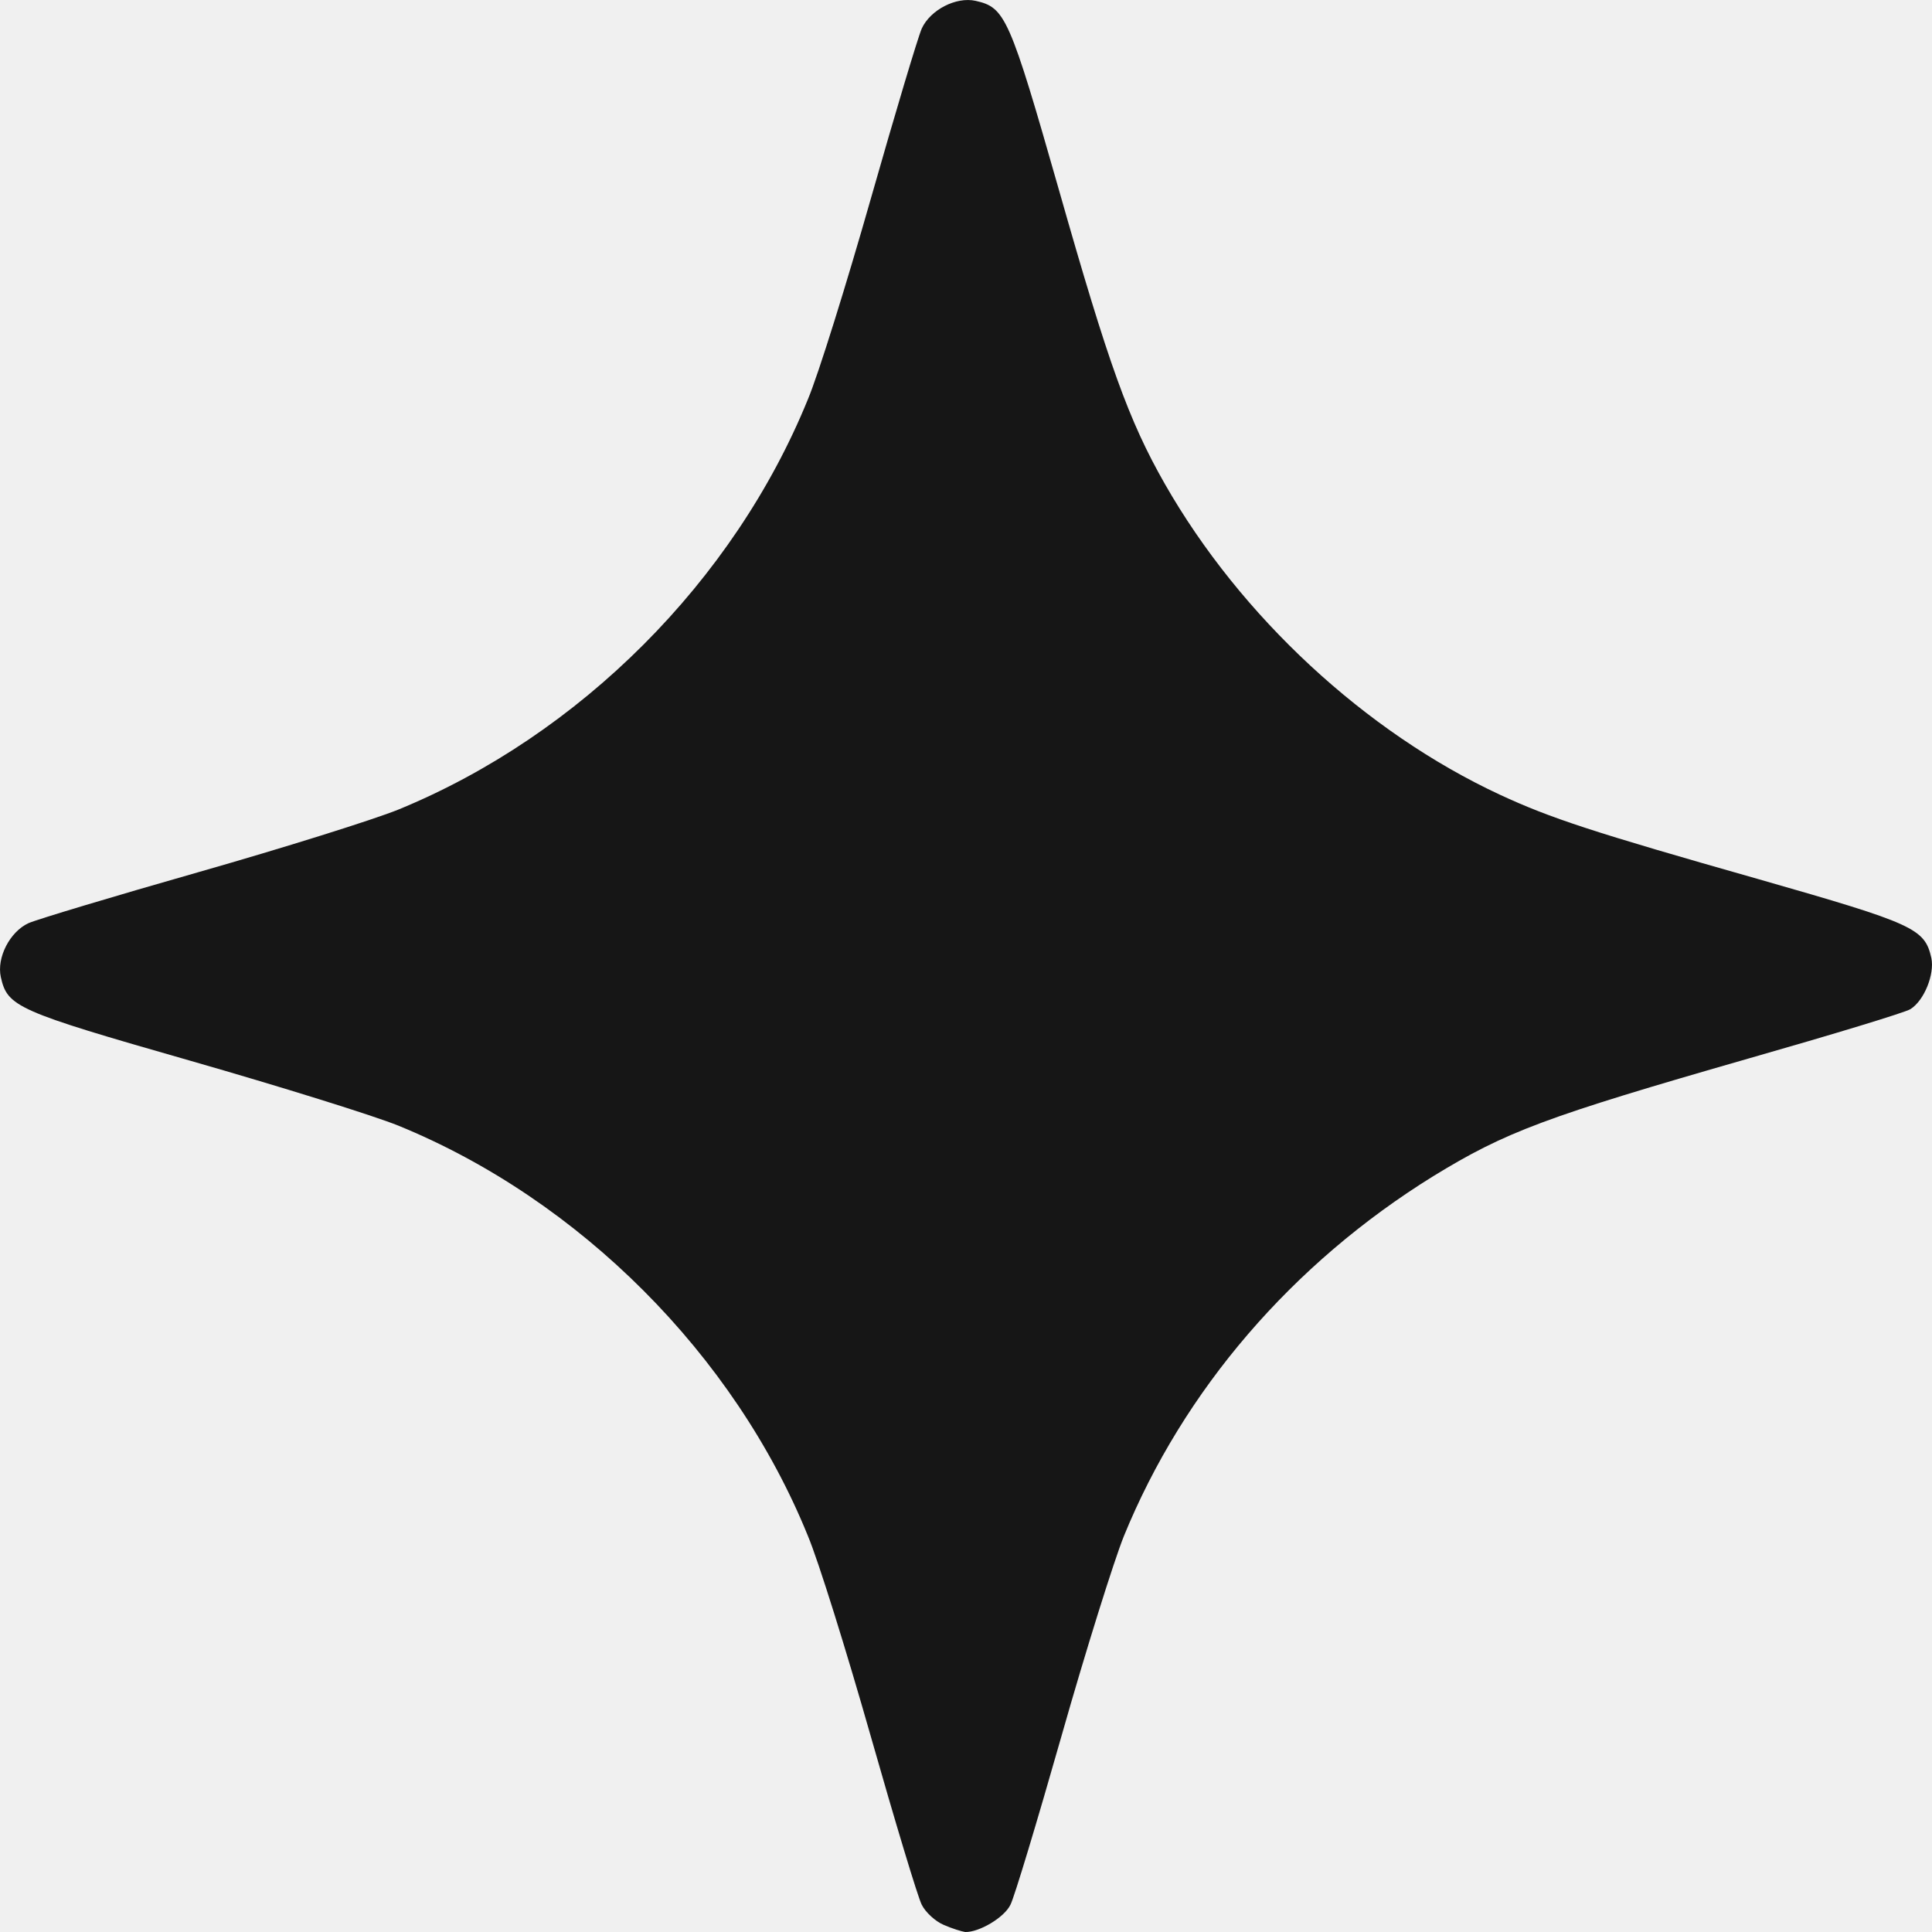
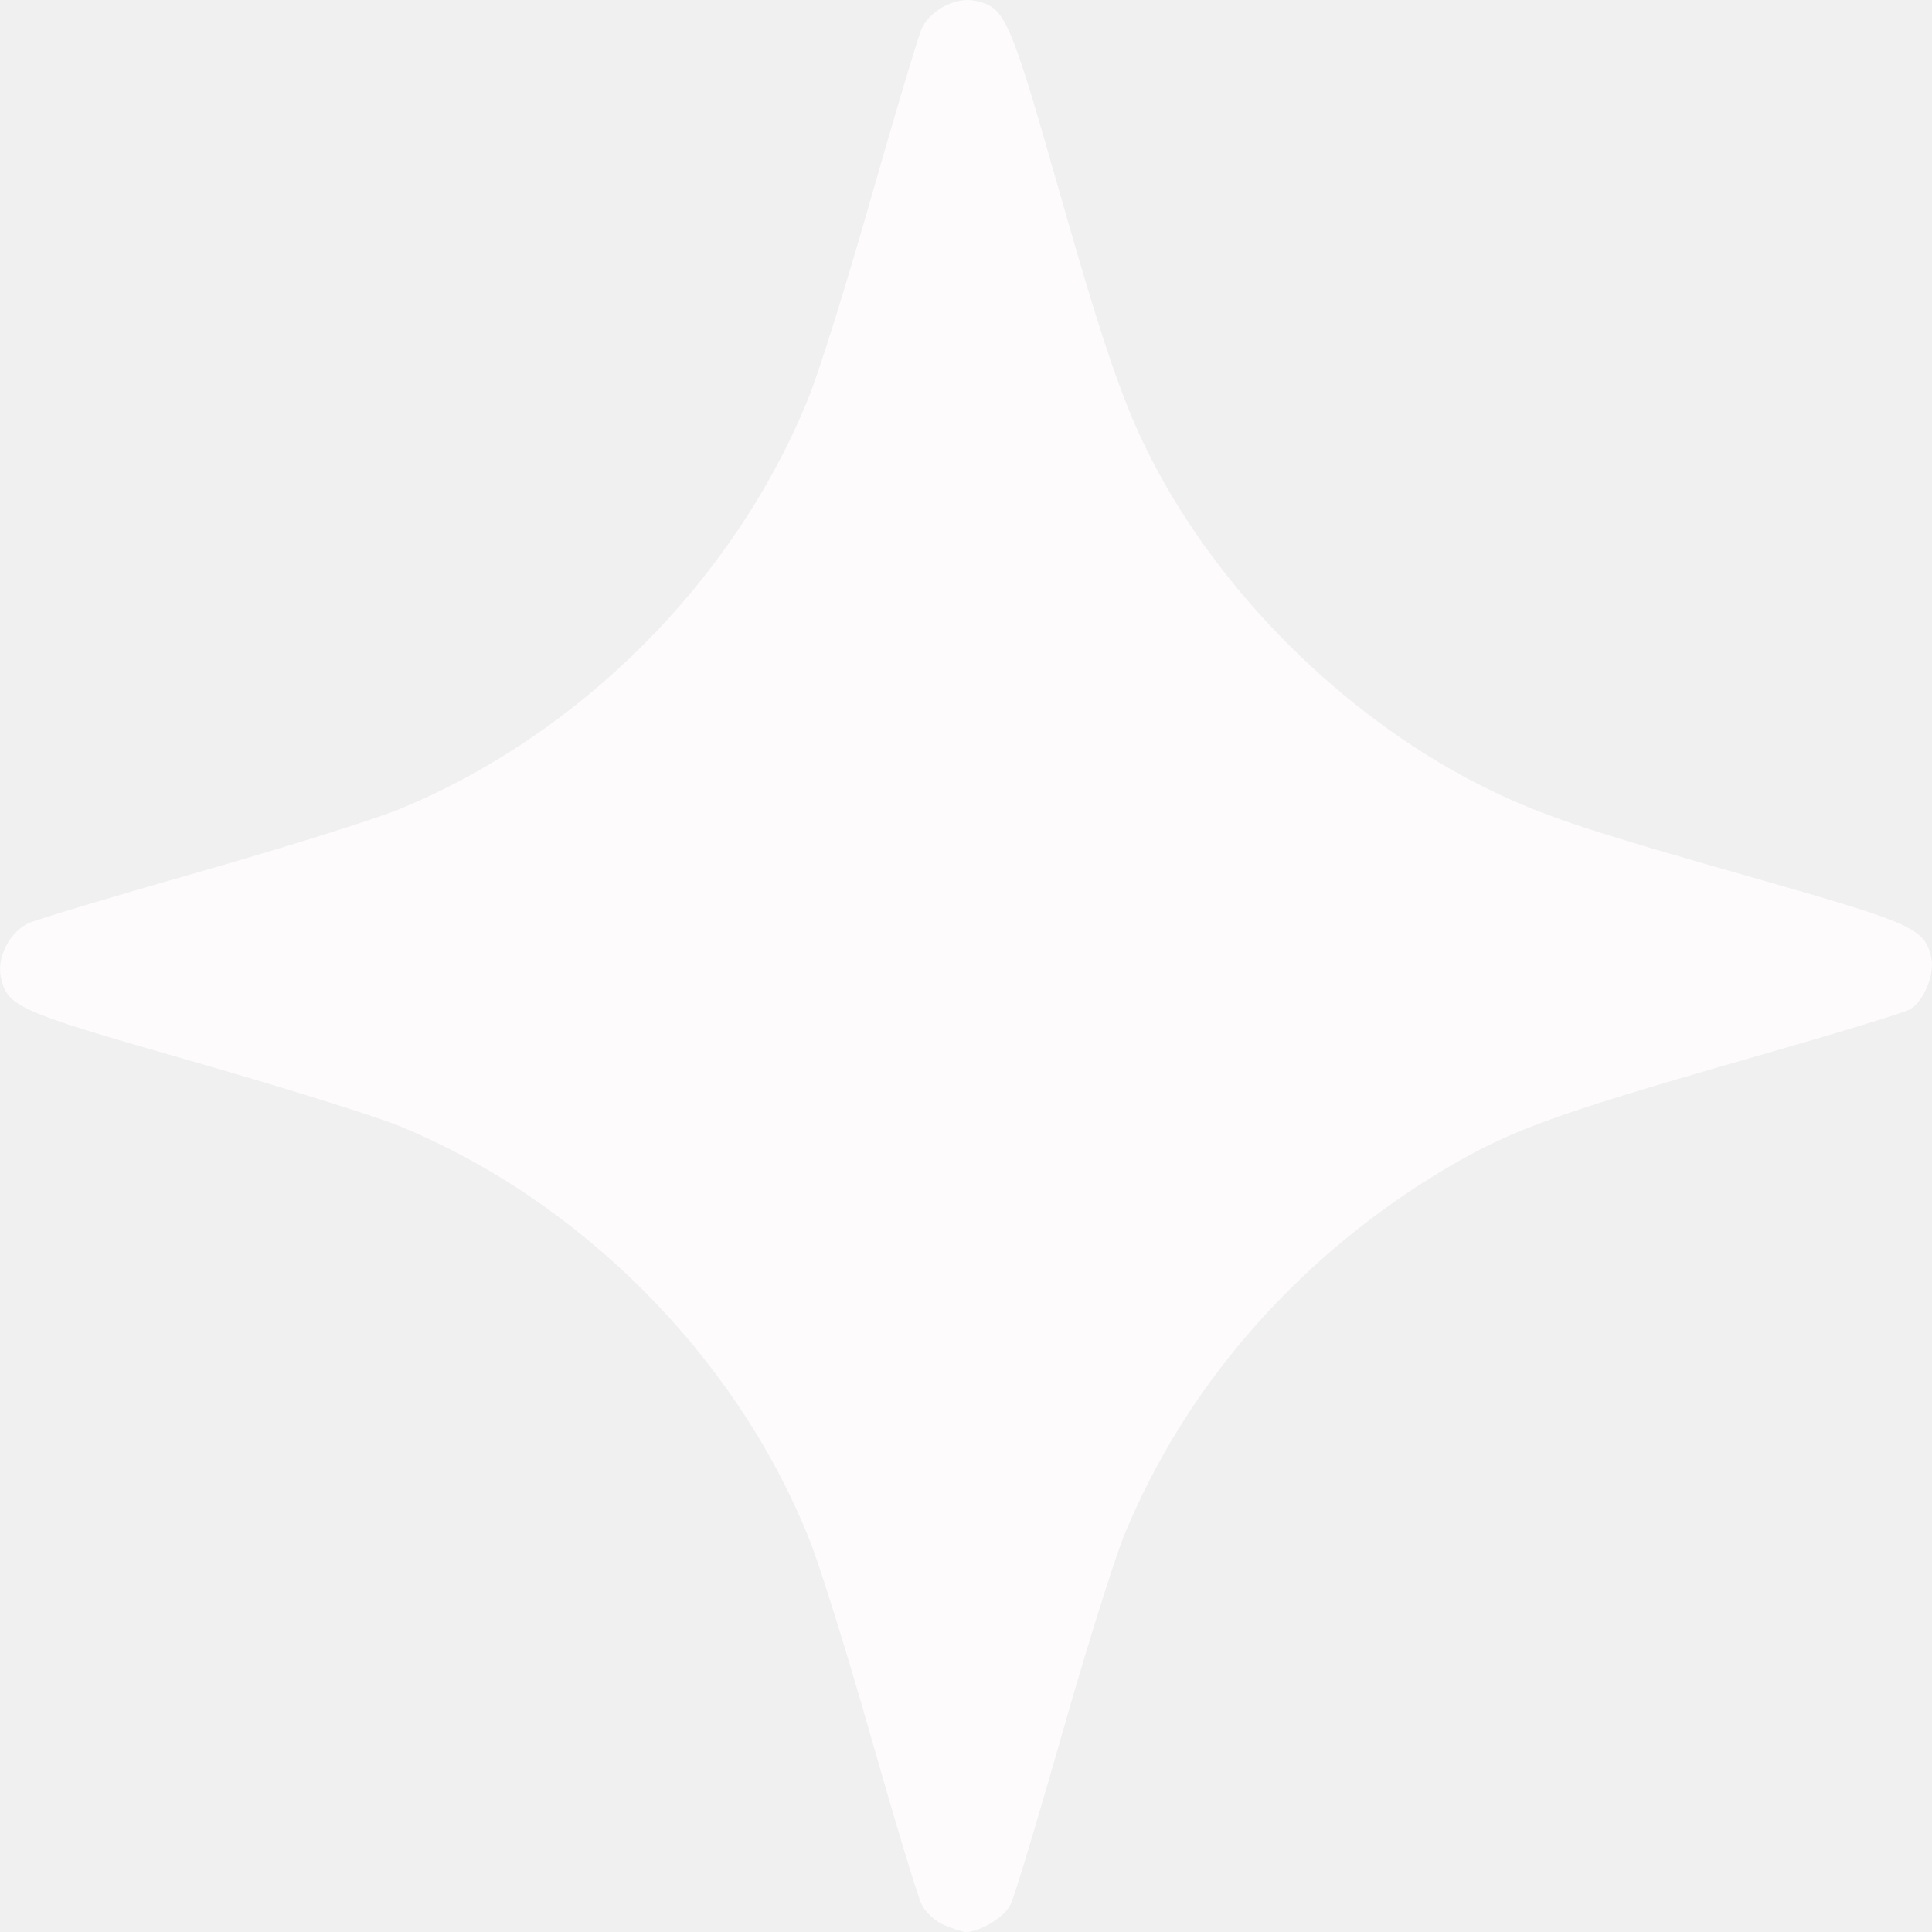
<svg xmlns="http://www.w3.org/2000/svg" width="30" height="30" viewBox="0 0 30 30" fill="none">
-   <path d="M14.653 29.889C14.528 29.837 14.372 29.696 14.313 29.577C14.254 29.466 13.899 28.287 13.521 26.96C13.143 25.633 12.707 24.232 12.544 23.847C11.404 21.037 8.998 18.628 6.186 17.479C5.801 17.323 4.35 16.871 2.951 16.47C0.257 15.699 0.116 15.633 0.013 15.173C-0.054 14.869 0.153 14.469 0.442 14.335C0.575 14.276 1.759 13.92 3.084 13.542C4.409 13.164 5.801 12.727 6.186 12.571C9.006 11.414 11.397 9.02 12.544 6.203C12.707 5.817 13.143 4.416 13.521 3.089C13.899 1.762 14.254 0.576 14.313 0.443C14.446 0.153 14.846 -0.054 15.149 0.013C15.608 0.116 15.675 0.257 16.445 2.956C17.215 5.662 17.526 6.529 18.088 7.515C19.265 9.576 21.204 11.37 23.292 12.341C24.076 12.704 24.727 12.919 27.311 13.653C29.724 14.343 29.887 14.417 29.99 14.876C30.042 15.129 29.879 15.536 29.665 15.67C29.583 15.722 28.458 16.063 27.163 16.433C23.987 17.345 23.38 17.575 22.255 18.264C20.064 19.621 18.377 21.586 17.451 23.854C17.296 24.24 16.859 25.633 16.482 26.96C16.104 28.287 15.749 29.466 15.69 29.577C15.594 29.777 15.201 30.007 14.987 30C14.935 29.992 14.787 29.948 14.653 29.889Z" fill="#161616" />
+   <g clip-path="url(#clip0_3866_2784)">
+     <path d="M14.653 29.889C14.528 29.837 14.372 29.696 14.313 29.577C14.254 29.466 13.899 28.287 13.521 26.96C13.143 25.633 12.707 24.232 12.544 23.847C11.404 21.037 8.998 18.628 6.186 17.479C5.801 17.323 4.35 16.871 2.951 16.47C0.257 15.699 0.116 15.633 0.013 15.173C-0.054 14.869 0.153 14.469 0.442 14.335C0.575 14.276 1.759 13.92 3.084 13.542C4.409 13.164 5.801 12.727 6.186 12.571C9.006 11.414 11.397 9.02 12.544 6.203C12.707 5.817 13.143 4.416 13.521 3.089C13.899 1.762 14.254 0.576 14.313 0.443C14.446 0.153 14.846 -0.054 15.149 0.013C15.608 0.116 15.675 0.257 16.445 2.956C17.215 5.662 17.526 6.529 18.088 7.515C19.265 9.576 21.204 11.37 23.292 12.341C24.076 12.704 24.727 12.919 27.311 13.653C29.724 14.343 29.887 14.417 29.99 14.876C30.042 15.129 29.879 15.536 29.665 15.67C29.583 15.722 28.458 16.063 27.163 16.433C23.987 17.345 23.38 17.575 22.255 18.264C20.064 19.621 18.377 21.586 17.451 23.854C17.296 24.24 16.859 25.633 16.482 26.96C16.104 28.287 15.749 29.466 15.69 29.577C15.594 29.777 15.201 30.007 14.987 30C14.935 29.992 14.787 29.948 14.653 29.889Z" fill="#FDFBFB" />
+   </g>
+   <defs>
+     <clipPath id="clip0_3866_2784">
+       <rect width="30" height="30" fill="white" />
+     </clipPath>
+   </defs>
</svg>
